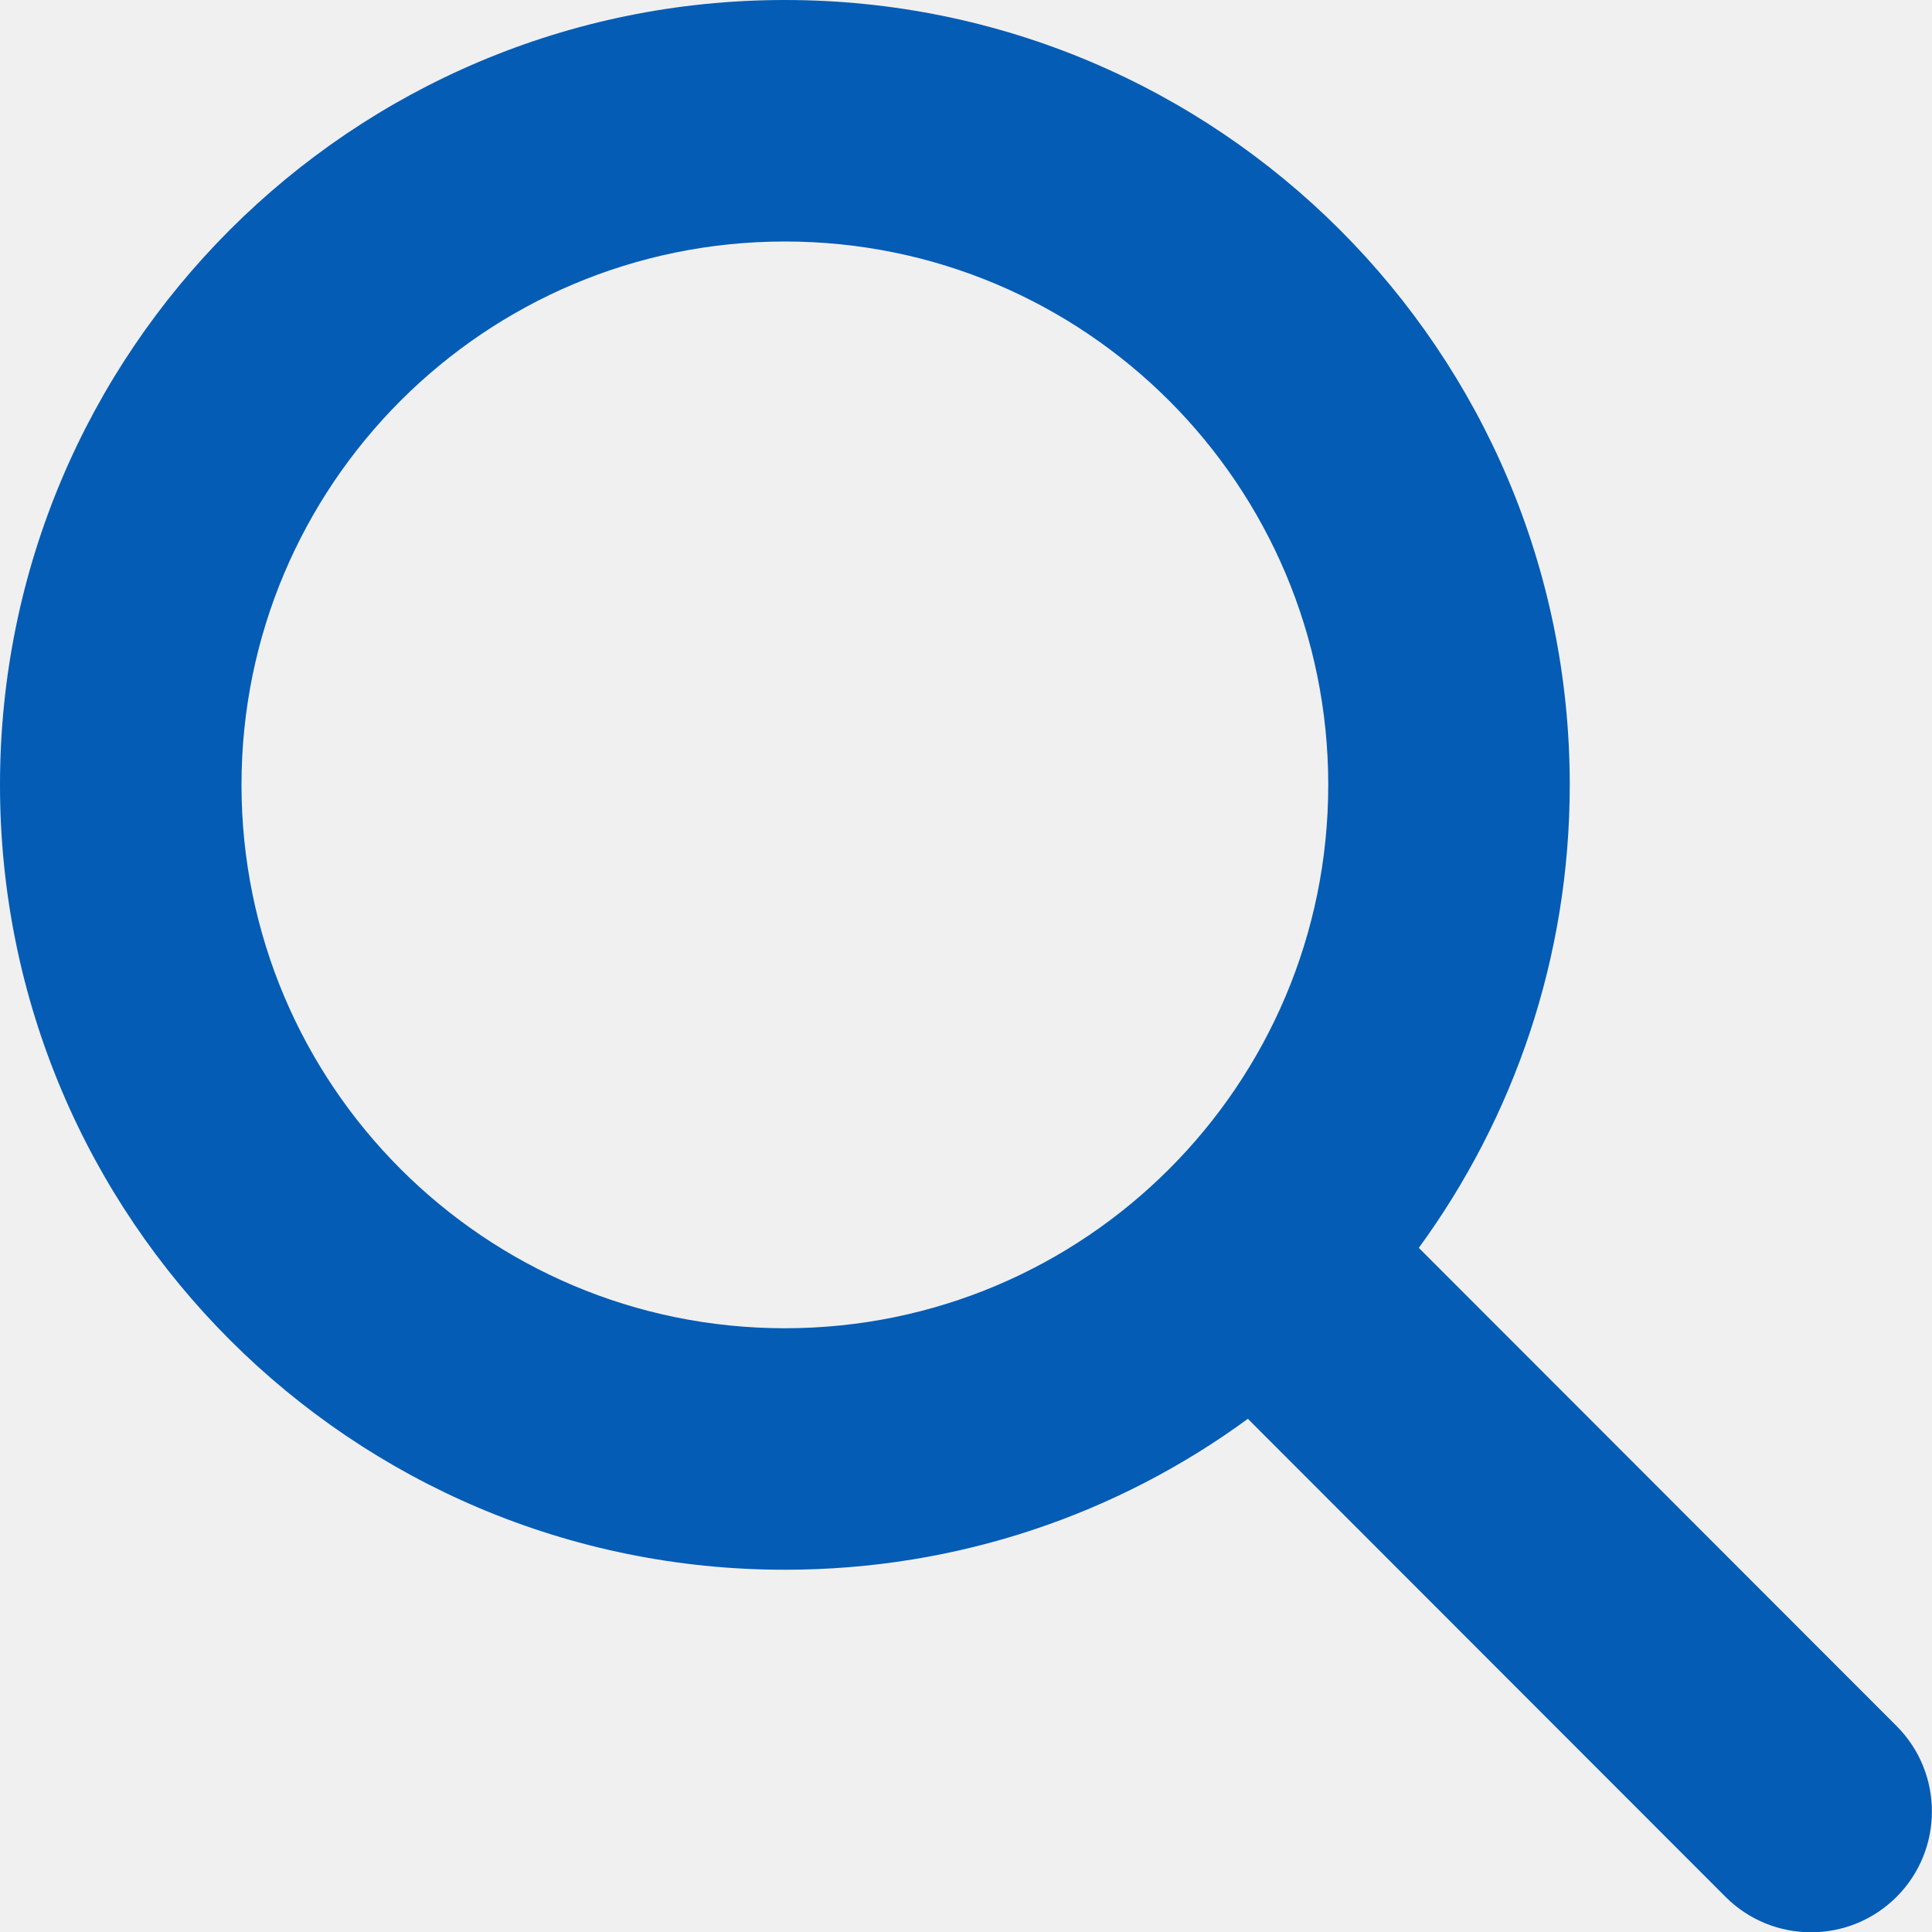
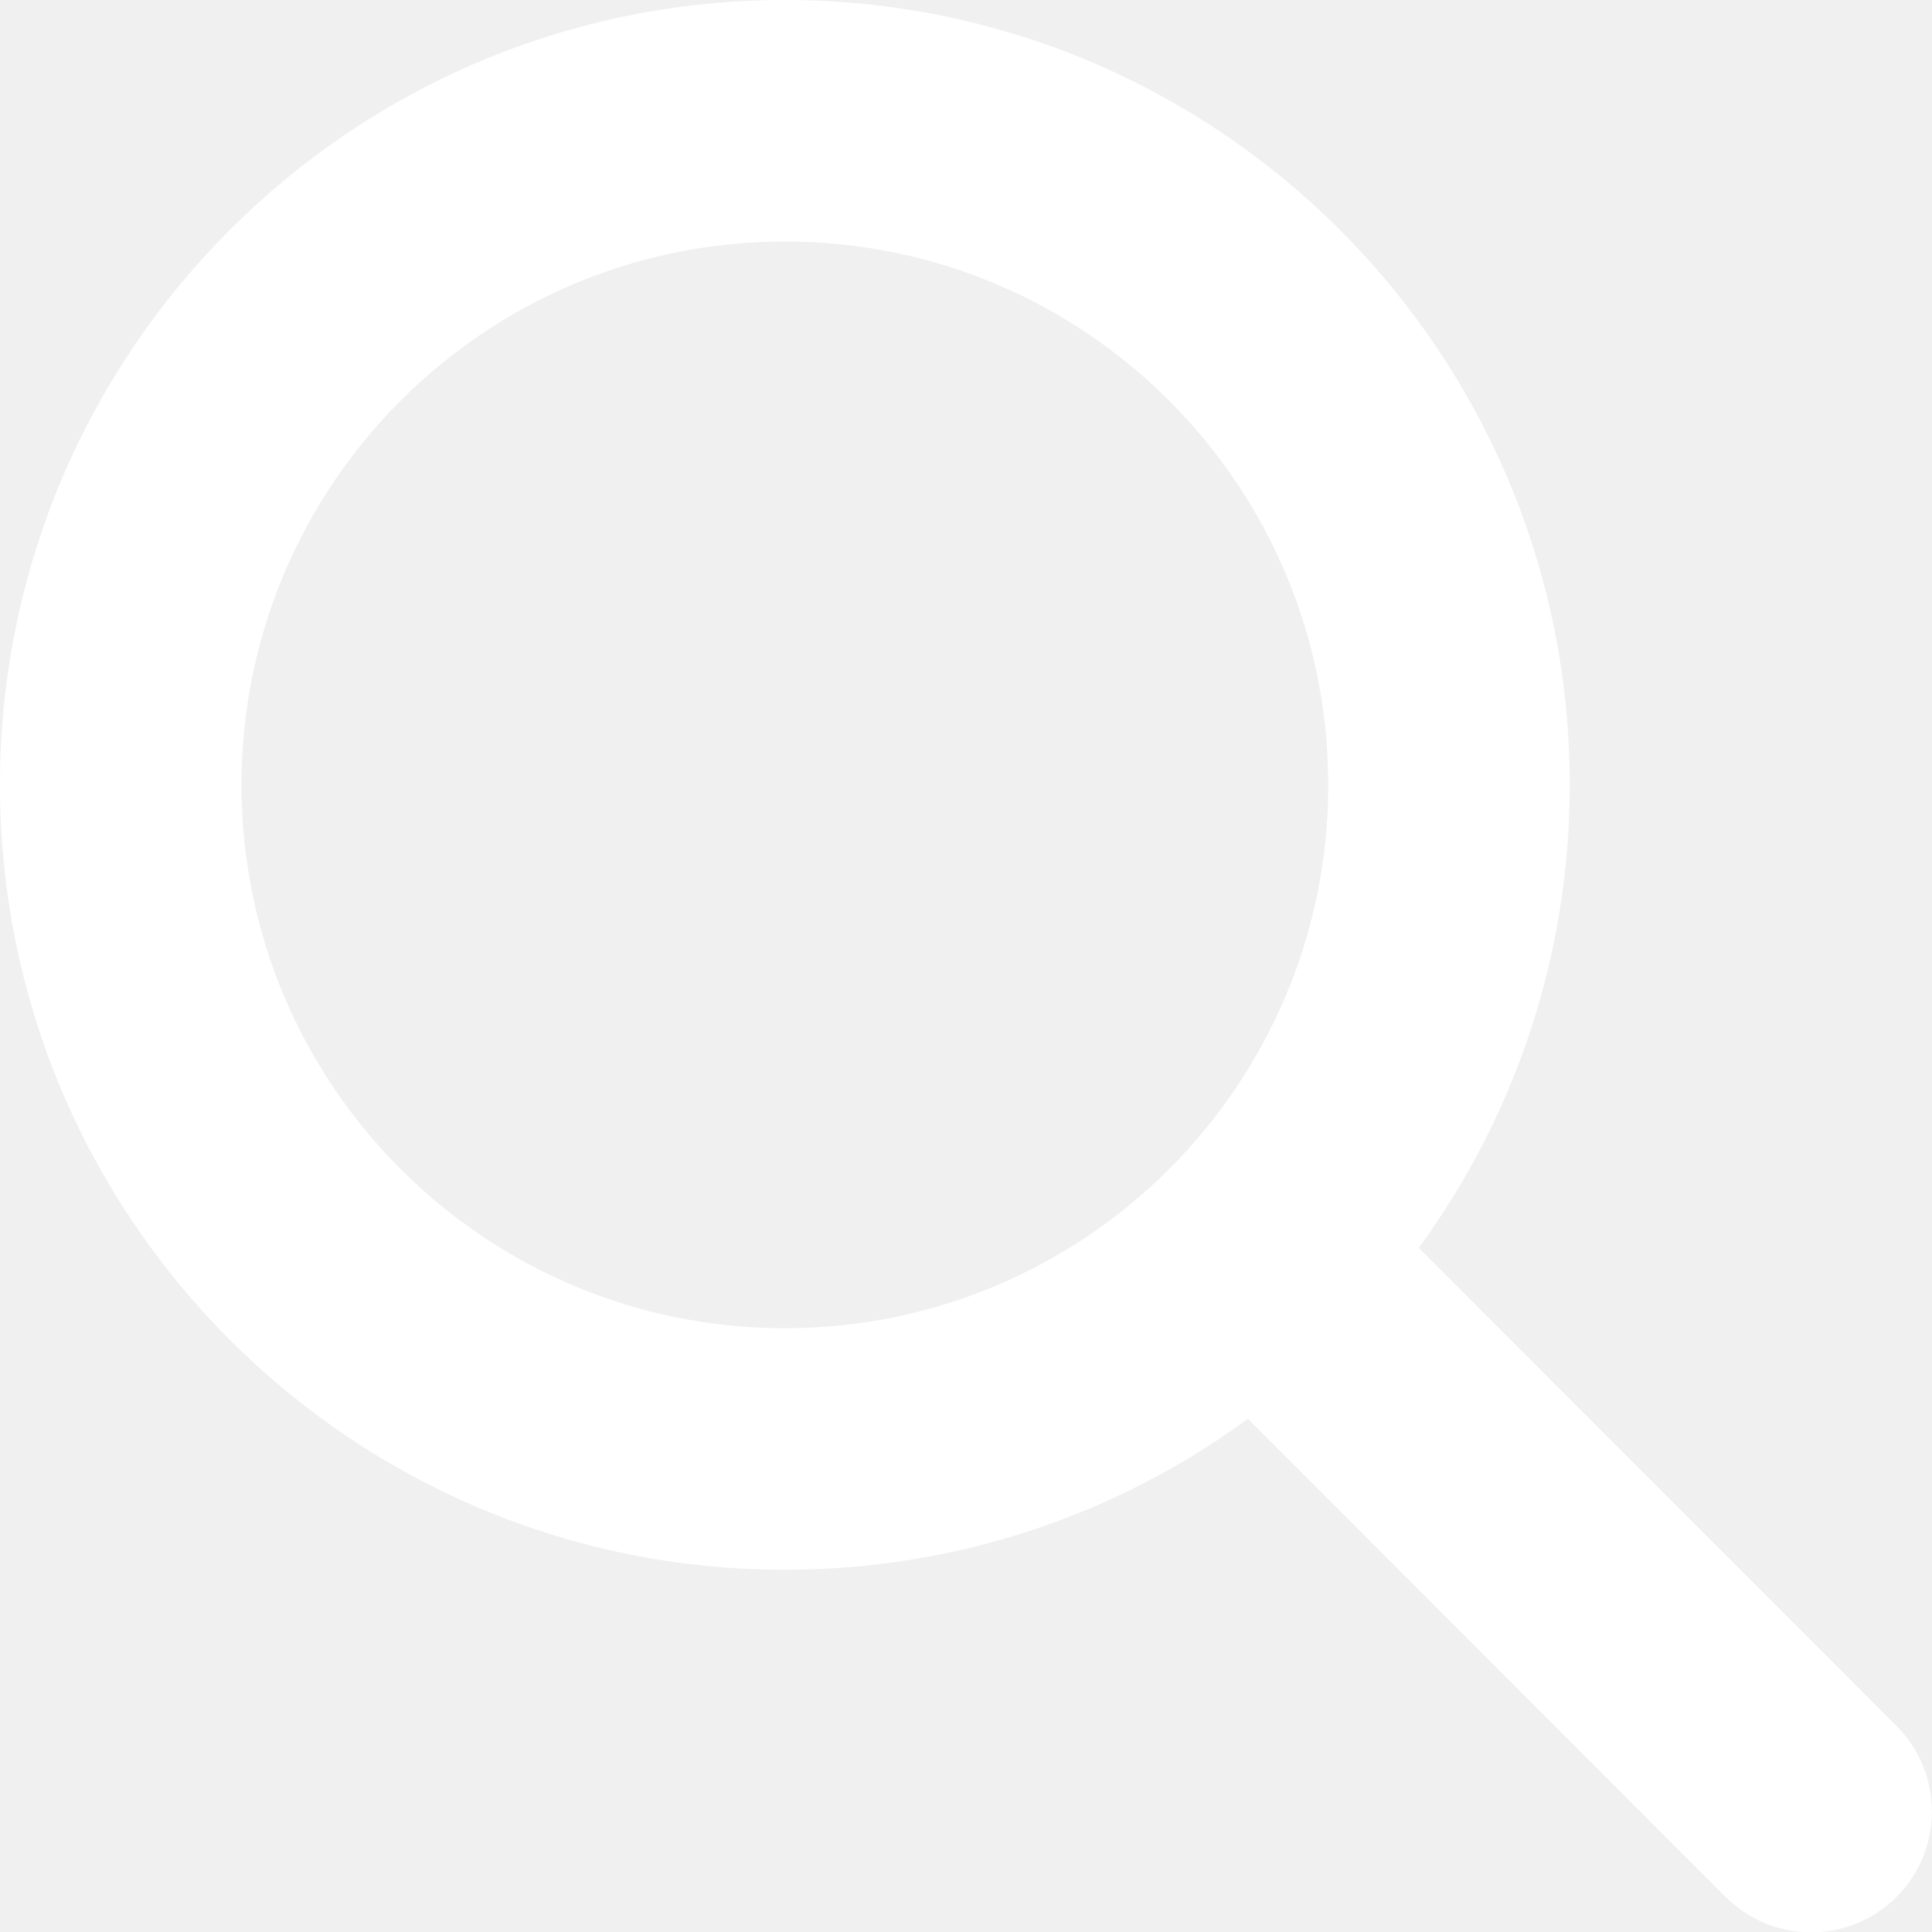
- <svg xmlns="http://www.w3.org/2000/svg" fill="#045CB4" viewBox="0 0 512 512">
+ <svg xmlns="http://www.w3.org/2000/svg" fill="#FFFFFF" viewBox="0 0 512 512">
  <path d="M416 208c0 45.9-14.9 88.3-40 122.7L502.6 457.4c12.5 12.5 12.5 32.8 0 45.3s-32.8 12.5-45.3 0L330.7 376c-34.4 25.2-76.8 40-122.7 40C93.1 416 0 322.9 0 208S93.1 0 208 0S416 93.1 416 208zM208 352a144 144 0 1 0 0-288 144 144 0 1 0 0 288z" />
</svg>
